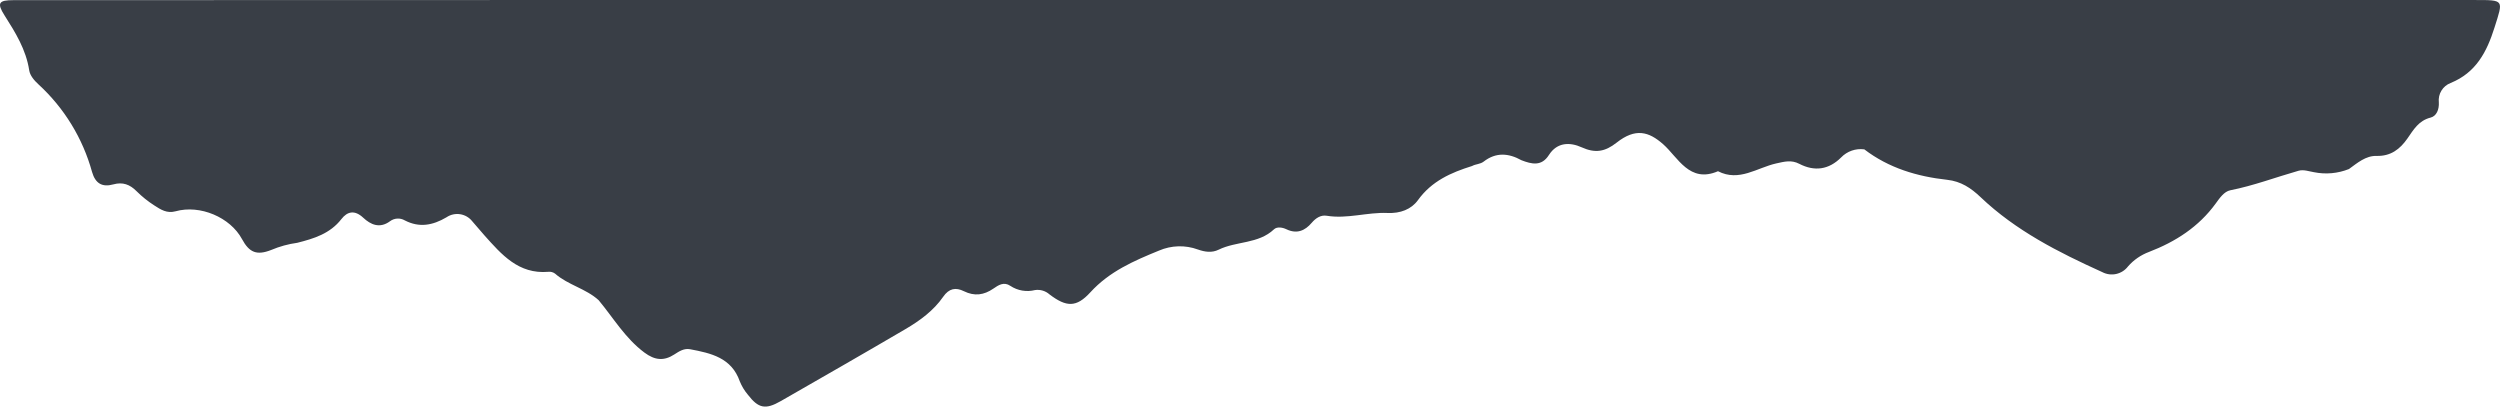
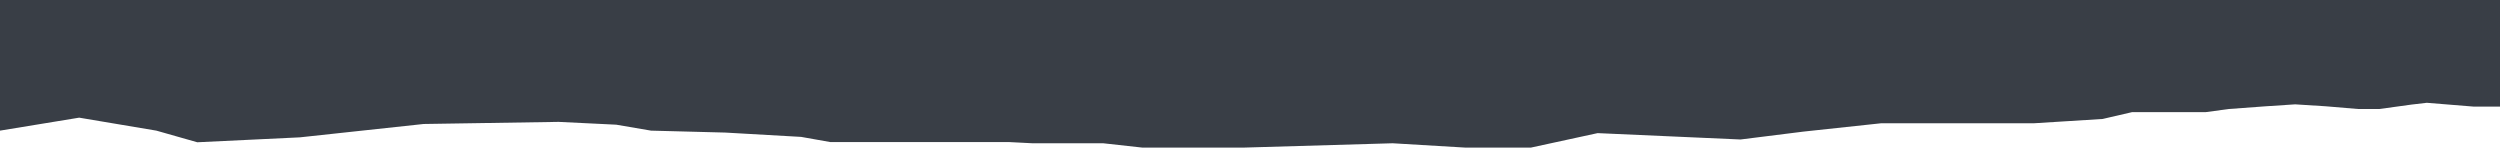
- <svg xmlns="http://www.w3.org/2000/svg" id="Layer_1" data-name="Layer 1" preserveAspectRatio="none" viewBox="0 0 853.729 138.85">
+ <svg xmlns="http://www.w3.org/2000/svg" id="Layer_1" data-name="Layer 1" width="1440" height="85" viewBox="0 0 1440 85">
  <defs>
-     <style>
-       .cls-1 {
-         fill: #393e46;
-       }
-     </style>
+     <style>.cls-1{fill:#393e46;}</style>
  </defs>
-   <path class="cls-1" d="M196.473,482.61a34.888,34.888,0,0,0-8.876,2.437c-4.923,1.942-7.498.934-10.001-3.709-4.012-7.442-14.334-11.827-22.688-9.489-2.928.82-5.112-.605-7.252-1.999a36.336,36.336,0,0,1-6.063-4.861c-2.286-2.322-4.741-3.213-7.915-2.332-3.836,1.065-6.16-.325-7.287-4.246a63.455,63.455,0,0,0-18.284-29.894c-1.493-1.367-2.901-3.039-3.171-4.797-1.089-7.093-4.691-12.886-8.443-18.787-2.702-4.25-1.929-5.186,3.054-5.188q104.873-.046,209.745-.051,315.354-.003,630.707.009c10.272 0,9.821-.144,6.814,9.387-2.651,8.403-6.33,15.412-14.976,18.939a6.324,6.324,0,0,0-4.04,6.622c.144,2.389-.775,4.687-2.793,5.195-4.122,1.038-5.84,4.148-7.948,7.164-2.511,3.592-5.638,6.057-10.496,5.927-3.739-.1-6.577,2.414-9.465,4.487a20.901,20.901,0,0,1-11.916,1.077c-1.735-.274-3.521-.997-5.3-.491-7.761,2.21-15.318,5.087-23.285,6.659-2.135.421-3.682,2.716-4.983,4.506-5.819,8.006-13.716,13.071-22.799,16.556a17.799,17.799,0,0,0-7.145,4.928,6.968,6.968,0,0,1-8.795,1.959c-14.944-6.768-29.541-14.149-41.566-25.601-3.262-3.107-6.692-5.403-11.384-5.918-10.266-1.126-19.963-4.013-28.318-10.401a9.292,9.292,0,0,0-7.936,2.78c-4.181,4.173-9.062,4.861-14.261,2.163-2.72-1.412-5.053-.766-7.868-.143-6.521,1.443-12.673,6.391-19.898,2.667-9.776,4.216-13.654-4.758-18.771-9.257-4.879-4.29-9.417-5.578-15.851-.503-3.957,3.121-7.295,3.69-11.95,1.589-3.906-1.762-8.337-1.833-11.181,2.647-2.505,3.945-5.882,3.115-9.376,1.767-4.393-2.442-8.707-2.779-12.892.469-1.166.905-2.718.813-3.966,1.509-7.197,2.244-13.803,5.158-18.48,11.654-2.265,3.146-6.05,4.58-10.35,4.386-6.952-.314-13.795,2.111-20.845.941-1.961-.325-3.709.799-5.081,2.412-2.32,2.729-5.107,3.905-8.655,2.198-1.364-.656-3.212-.929-4.228.029-5.338,5.039-12.852,3.984-18.901,6.954-2.315,1.137-4.685.781-7.1-.069a17.95,17.95,0,0,0-13.268.38c-8.603,3.51-16.931,7.121-23.44,14.247-4.796,5.251-8.195,5.07-13.949.716a6.085,6.085,0,0,0-4.957-1.485,10.531,10.531,0,0,1-8.397-1.425c-2.237-1.536-4.118-.24-5.82.93-3.246,2.232-6.454,2.663-10.068.88-2.781-1.372-5.064-.99-7.077,1.917-3.275,4.729-7.933,8.133-12.848,11.015-14.145,8.294-28.375,16.444-42.603,24.598-5.231,2.998-7.618,2.513-11.243-2.187a16.938,16.938,0,0,1-2.747-4.538c-2.821-8.09-9.829-9.633-16.969-10.98-2.058-.388-3.712.683-5.4,1.779-3.505,2.274-6.61,2.04-10.219-.652-6.56-4.893-10.56-11.801-15.617-17.878-4.37-3.98-10.455-5.177-14.889-9.078a3.223,3.223,0,0,0-2.325-.612c-10.168.861-15.944-5.925-21.812-12.47-1.403-1.565-2.722-3.209-4.13-4.78a6.548,6.548,0,0,0-8.824-1.361c-4.693,2.769-9.291,3.608-14.213,1.054a4.56,4.56,0,0,0-5.043.274c-3.541,2.61-6.627,1.172-9.167-1.199-2.924-2.729-5.416-2.142-7.443.468C207.668,479.496,202.176,481.168,196.473,482.61Z" transform="translate(-94.95819 -399.6939)" />
+   <path class="cls-1" d="M1424.81,61.403H1440V0L0,0,0,75.247l45.607-7.475L90.077,75.247,113.633,81.944l59.118-2.834,71.265-7.693,77.744-1.215L354.964,71.821,375.019,75.247l42.716,1.112,43.721,2.491,16.735,2.968H580.987l13.706.703h40.749L657.849,85h59.098L802.172,82.521l41.589,2.479L881.884,85l38.344-8.32L1002.54,80.345l36.19-4.533,44.96-4.828h88.13l39.29-2.46,16.96-3.933h42.39l13.37-1.807,21.28-1.565,16.9-1.117,17.65,1.117,18.59,1.565h12.29L1389.08,60.23l8.76-1.021Z" />
</svg>
